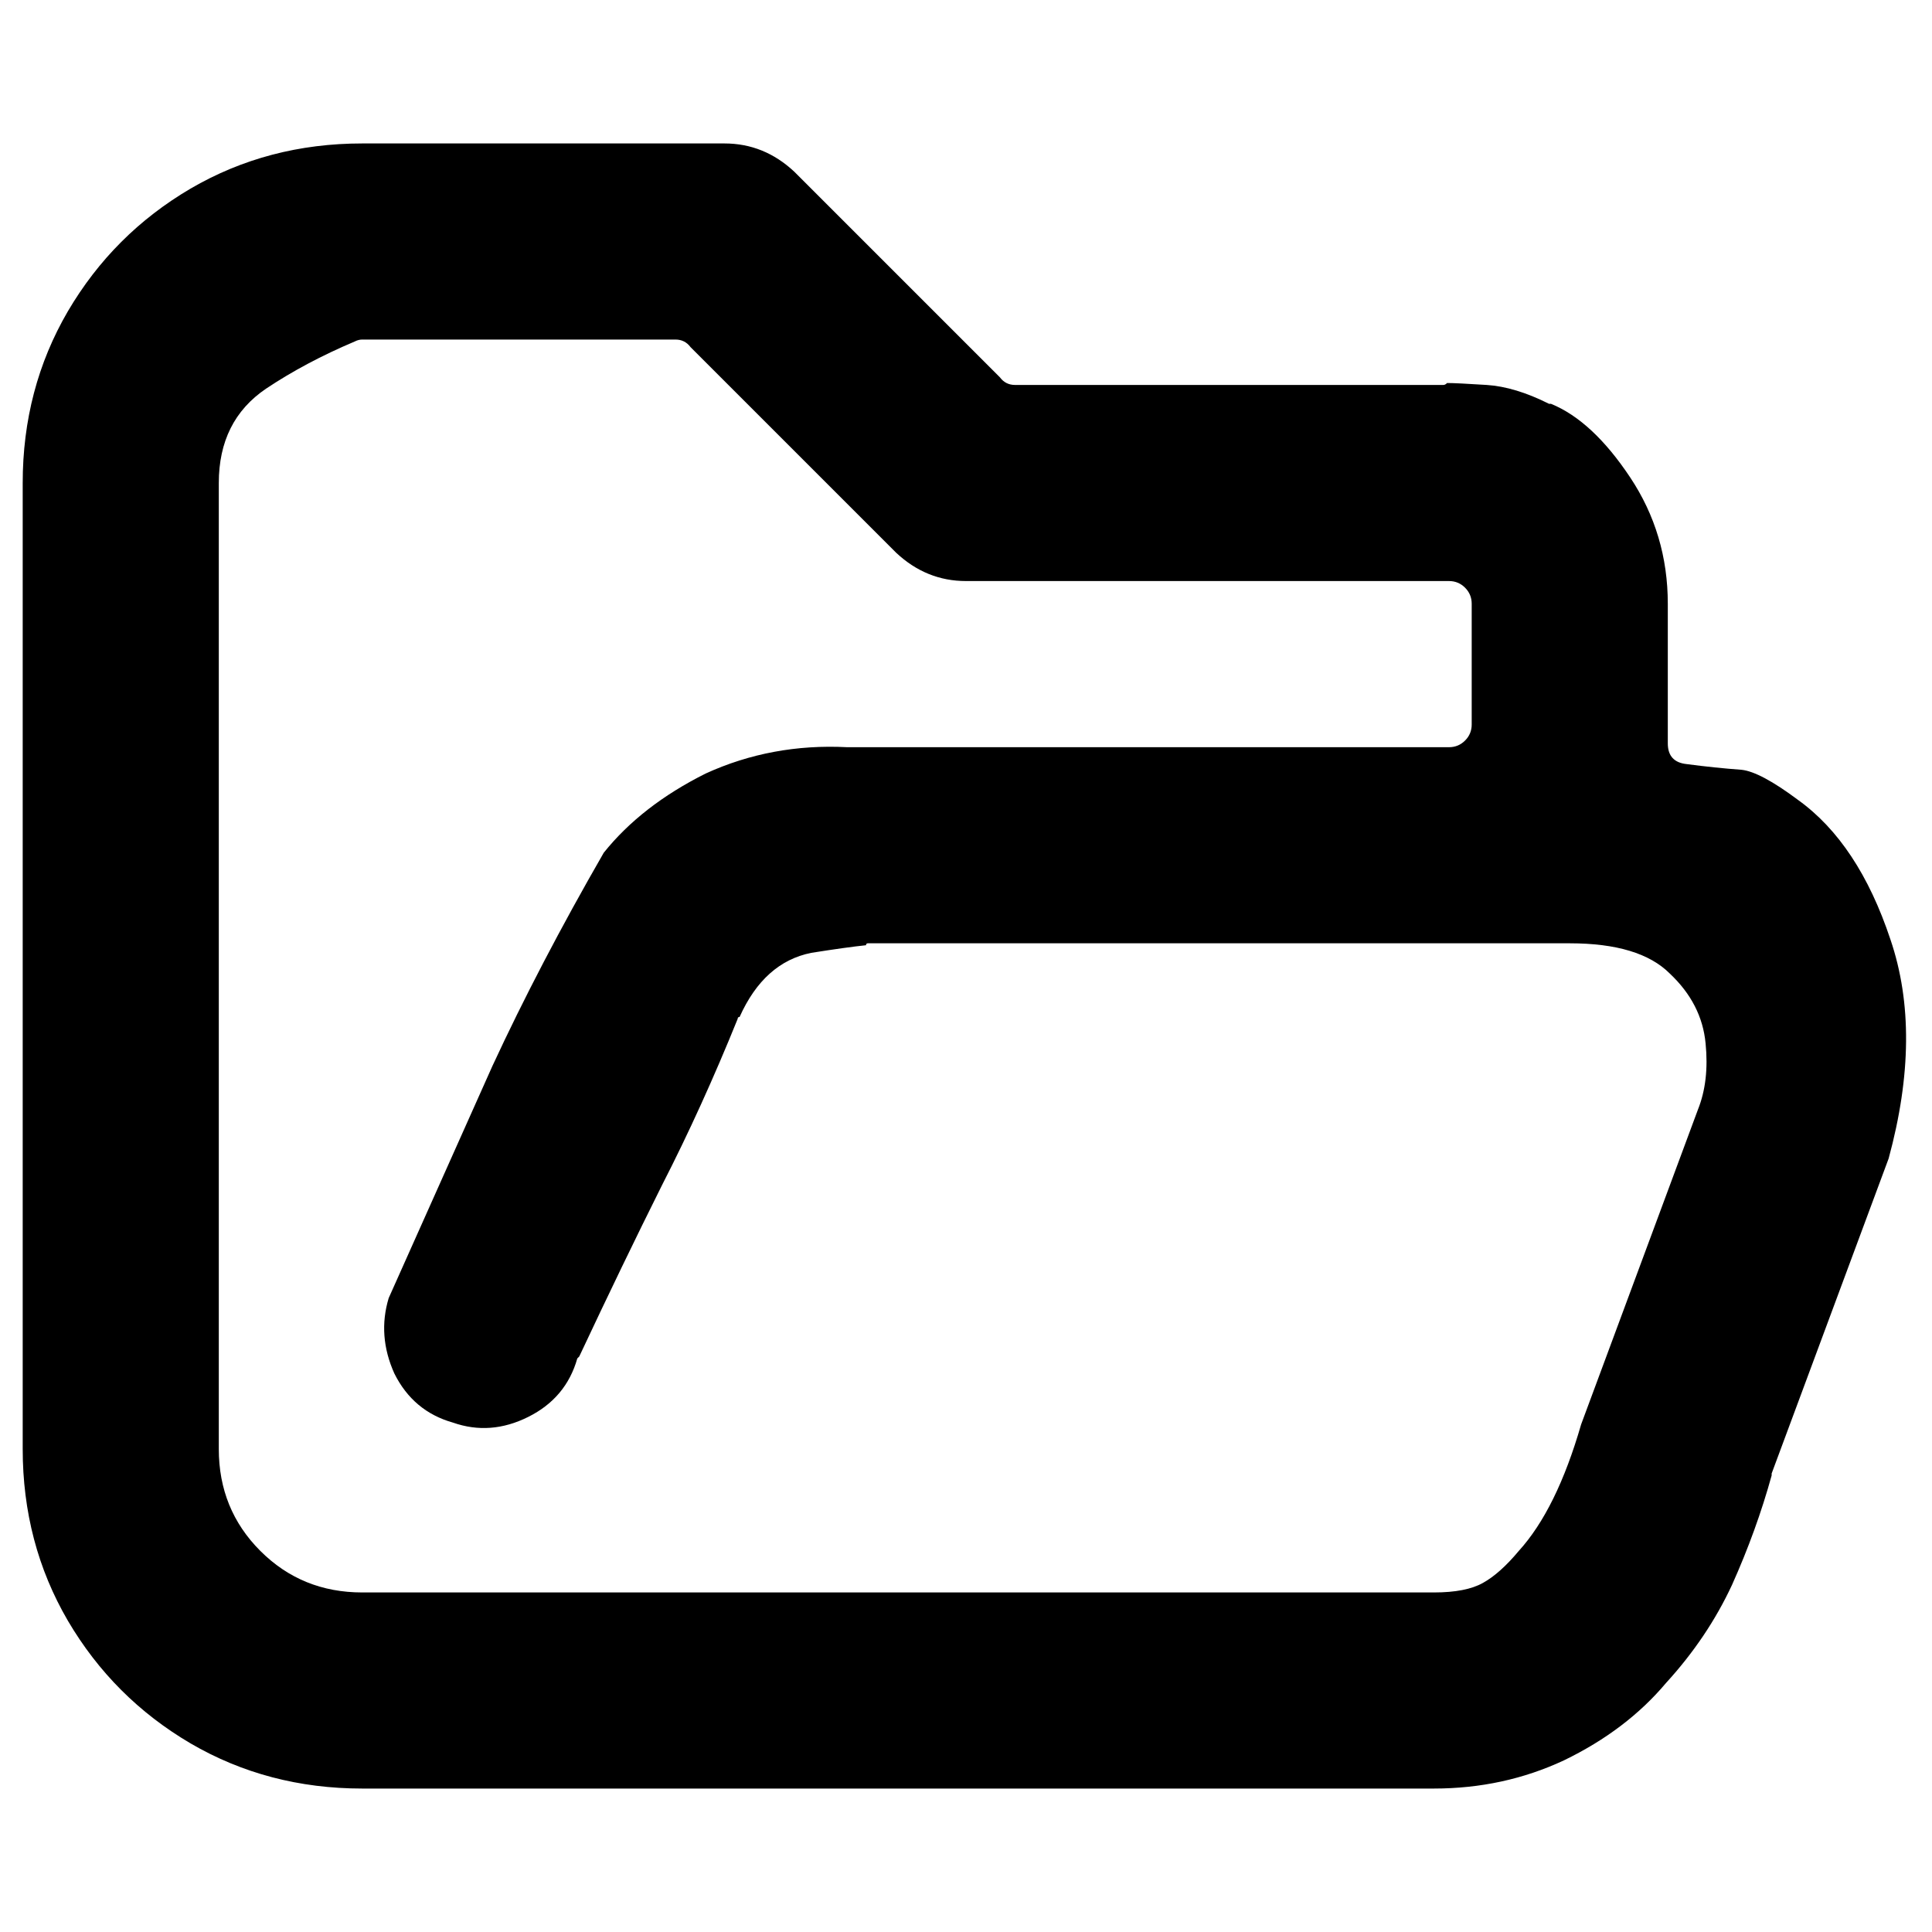
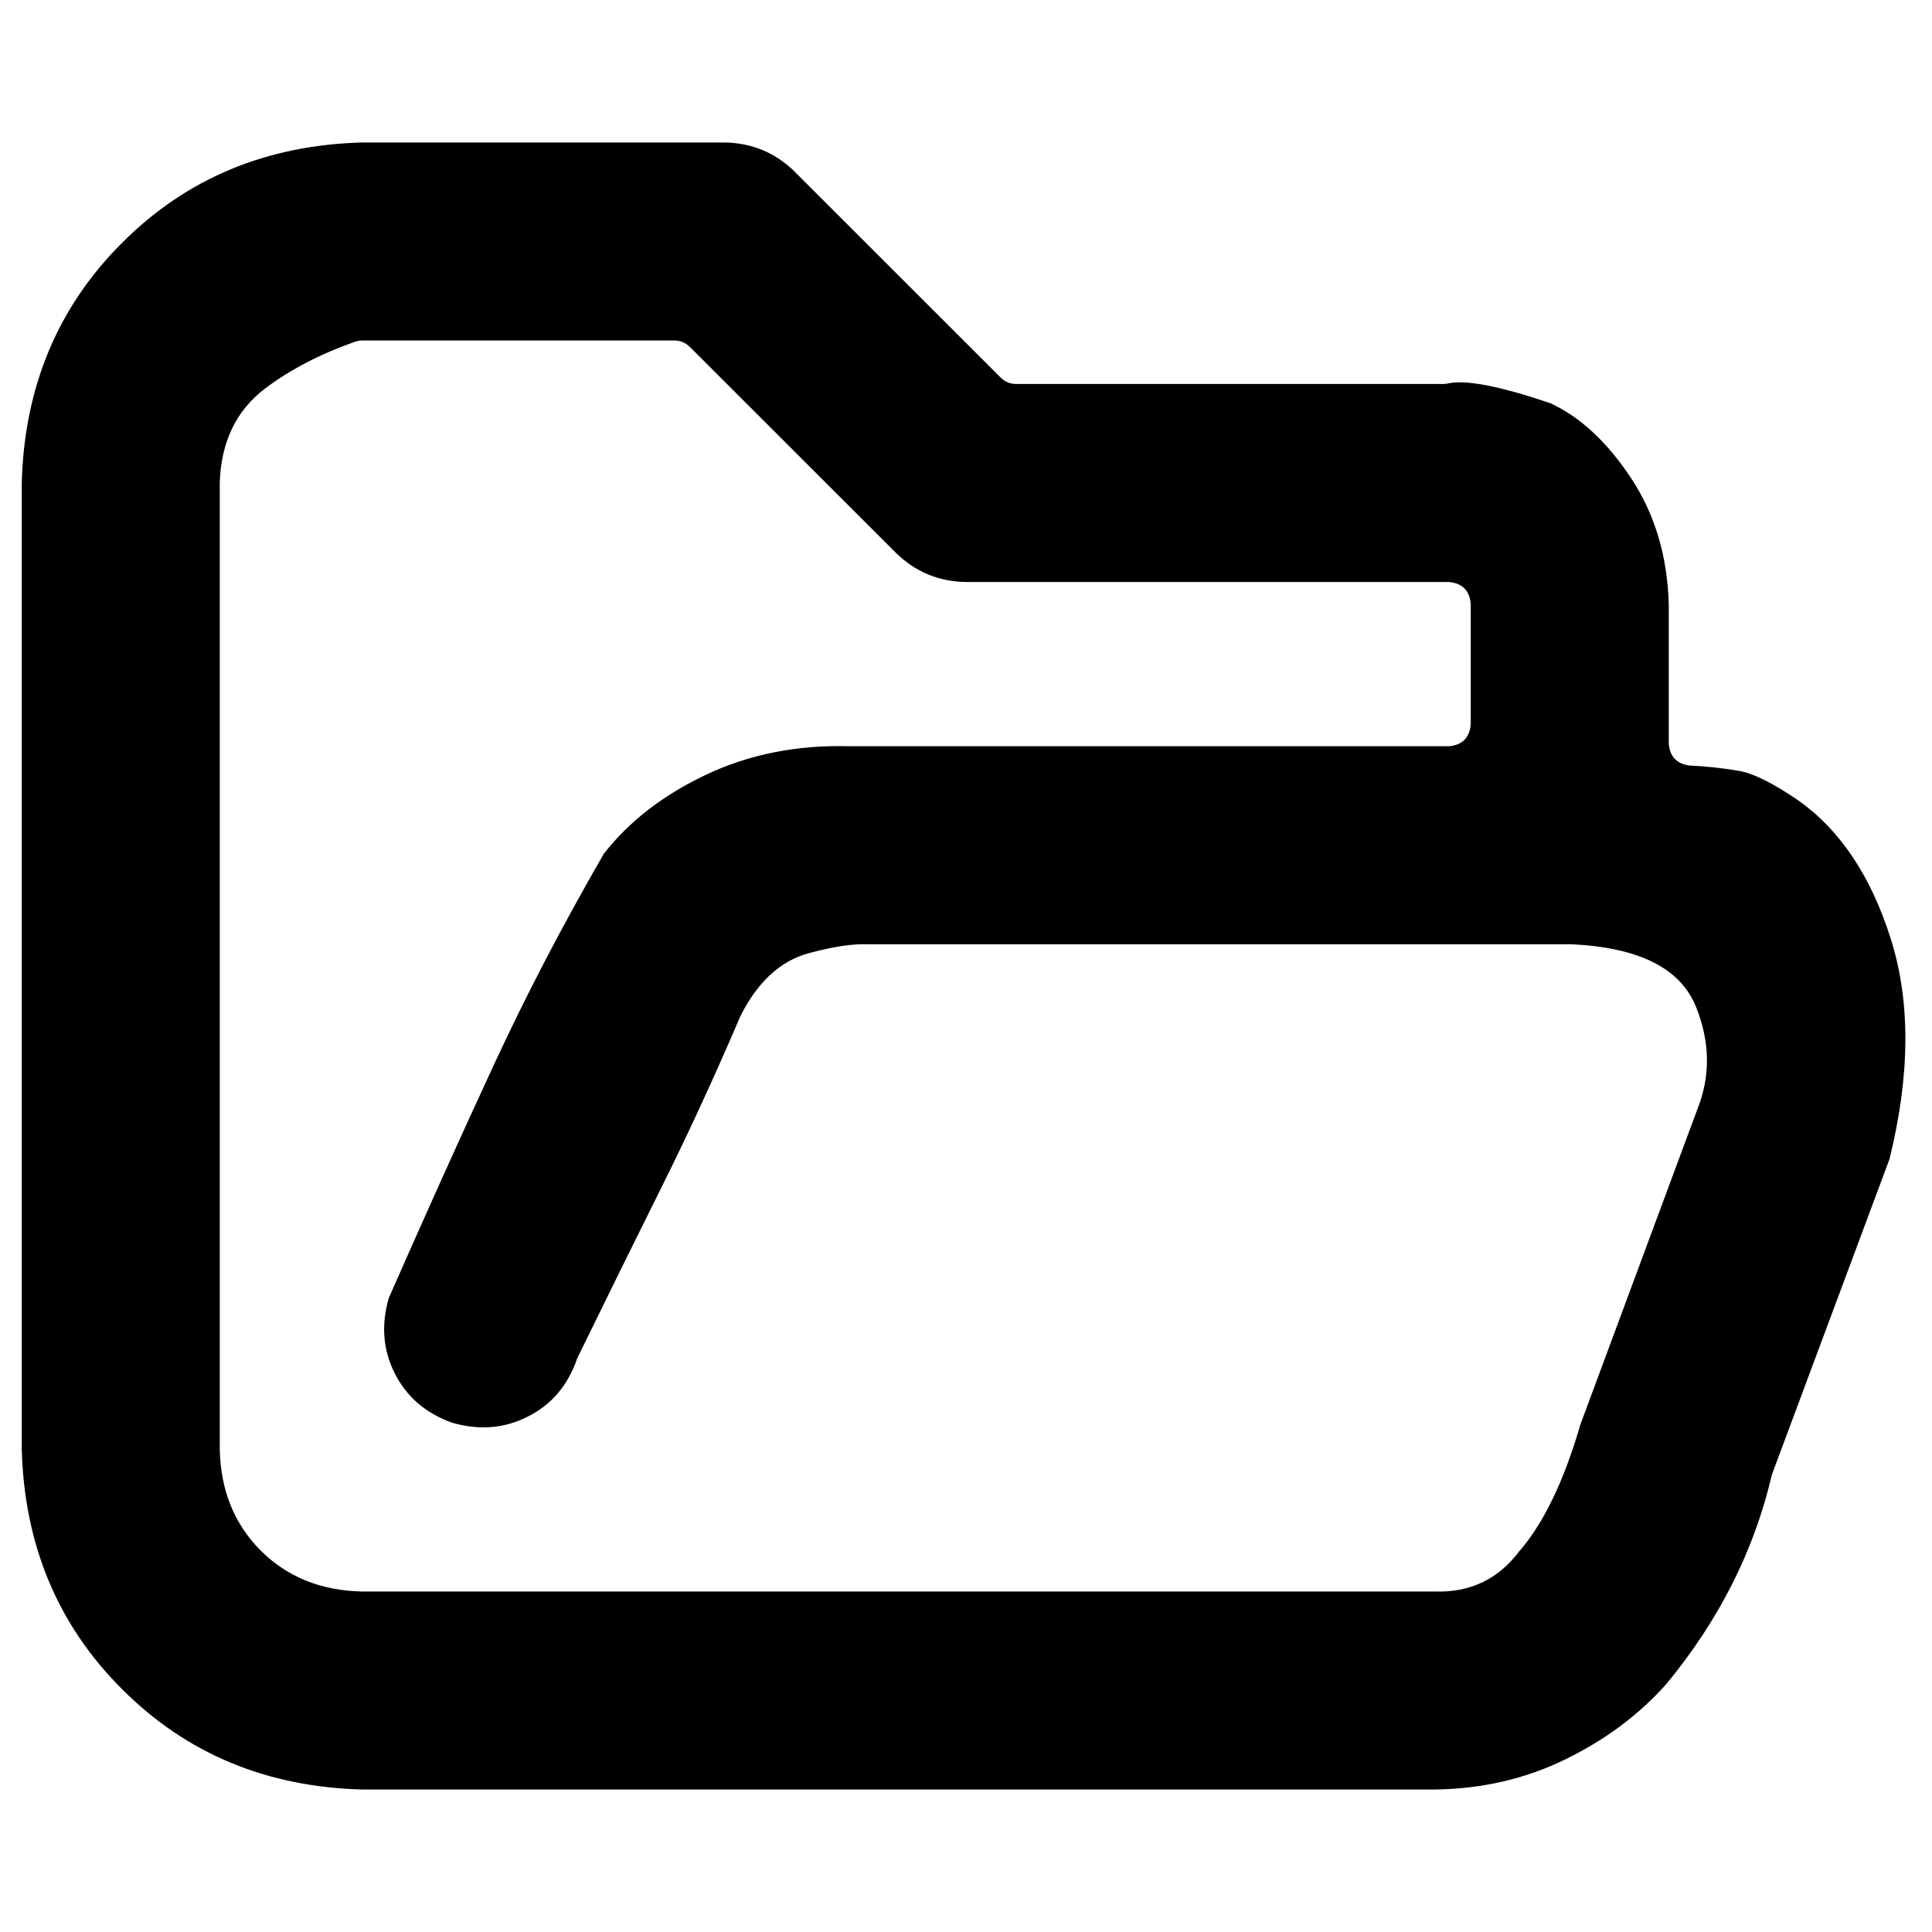
<svg xmlns="http://www.w3.org/2000/svg" viewBox="0 0 16 16" width="16" height="16">
-   <path fill="currentColor" d="M3.0 1.188H6.0Q6.328 1.188 6.578 1.422L8.281 3.125Q8.328 3.188 8.406 3.188H11.953Q11.969 3.188 11.984 3.172Q12.062 3.172 12.312 3.188Q12.547 3.203 12.828 3.344Q12.828 3.344 12.844 3.344Q13.188 3.484 13.5 3.953Q13.812 4.422 13.812 5.0V6.156Q13.812 6.312 13.969 6.328Q14.203 6.359 14.422 6.375Q14.578 6.391 14.891 6.625Q15.391 6.984 15.656 7.781Q15.922 8.562 15.641 9.594L14.672 12.203Q14.672 12.219 14.672 12.219Q14.547 12.672 14.344 13.125Q14.141 13.562 13.797 13.938Q13.469 14.328 12.953 14.578Q12.453 14.812 11.875 14.812H3.0Q2.219 14.812 1.578 14.438Q0.938 14.062 0.562 13.422Q0.188 12.781 0.188 12.0V4.0Q0.188 3.219 0.562 2.578Q0.938 1.938 1.578 1.562Q2.219 1.188 3.0 1.188ZM3.0 2.812Q2.969 2.812 2.938 2.828Q2.531 3.0 2.203 3.219Q1.812 3.484 1.812 4.0V12.0Q1.812 12.5 2.156 12.844Q2.5 13.188 3.0 13.188H11.875Q12.141 13.188 12.281 13.109Q12.422 13.031 12.578 12.844Q12.891 12.5 13.094 11.797L14.062 9.188Q14.156 8.953 14.125 8.641Q14.094 8.312 13.828 8.062Q13.578 7.812 13.0 7.812H7.188Q7.172 7.812 7.172 7.828Q7.016 7.844 6.719 7.891Q6.328 7.969 6.125 8.422Q6.109 8.422 6.109 8.438Q5.812 9.172 5.484 9.812Q5.156 10.469 4.797 11.234Q4.781 11.25 4.781 11.25Q4.688 11.578 4.375 11.734Q4.062 11.891 3.75 11.781Q3.422 11.688 3.266 11.375Q3.125 11.062 3.219 10.75L4.078 8.828Q4.469 7.984 5.0 7.062Q5.312 6.672 5.844 6.406Q6.391 6.156 7.016 6.188Q7.031 6.188 7.031 6.188H12.0Q12.078 6.188 12.133 6.133Q12.188 6.078 12.188 6.0V5.0Q12.188 4.922 12.133 4.867Q12.078 4.812 12.0 4.812H8.0Q7.672 4.812 7.422 4.578L5.719 2.875Q5.672 2.812 5.594 2.812Z" />
+   <path fill="currentColor" d="M0.18 11.995L0.18 12L0.18 11.998Q0.18 11.996 0.18 11.995ZM0.18 4.005L0.18 4L0.18 4.002Q0.18 4.004 0.18 4.005ZM0.18 11.998L0.18 4.002Q0.211 2.809 1.011 2.011Q1.809 1.211 3.002 1.18Q4.5 1.18 5.997 1.18L6 1.18Q6.338 1.185 6.58 1.42L6.581 1.422Q7.434 2.275 8.287 3.127Q8.34 3.179 8.414 3.18L11.953 3.18Q11.974 3.18 11.994 3.175Q12.213 3.127 12.839 3.339Q13.208 3.509 13.504 3.954Q13.803 4.402 13.82 5.003L13.82 6.16Q13.834 6.319 13.992 6.34Q14.186 6.348 14.396 6.383Q14.577 6.412 14.896 6.631Q15.412 6.997 15.658 7.773Q15.906 8.554 15.648 9.599L14.679 12.199Q14.675 12.209 14.672 12.221Q14.453 13.155 13.801 13.945Q13.462 14.327 12.964 14.57Q12.471 14.812 11.883 14.82L11.88 14.82Q7.441 14.82 3.002 14.82Q1.809 14.789 1.011 13.989Q0.211 13.191 0.18 11.998ZM1.82 12Q1.82 12.002 1.82 12.004Q1.831 12.512 2.159 12.841Q2.488 13.169 2.996 13.18Q2.998 13.18 3 13.18L11.879 13.18Q12.319 13.196 12.582 12.847Q12.883 12.502 13.089 11.795L14.054 9.194Q14.223 8.778 14.045 8.337Q13.851 7.857 13.008 7.82Q13.004 7.82 13 7.82L7.192 7.82Q7 7.812 6.697 7.894Q6.34 7.992 6.127 8.425Q6.125 8.429 6.124 8.433Q5.813 9.16 5.484 9.821Q5.153 10.486 4.788 11.233Q4.783 11.243 4.779 11.253Q4.664 11.585 4.372 11.731Q4.081 11.88 3.743 11.782Q3.415 11.664 3.269 11.373Q3.123 11.084 3.22 10.749Q3.683 9.696 4.087 8.825Q4.487 7.96 5.001 7.07Q5.314 6.669 5.845 6.417Q6.382 6.162 7.034 6.18Q7.037 6.18 7.039 6.18L12 6.18Q12.165 6.165 12.18 6L12.18 5Q12.165 4.835 12 4.82Q10.001 4.82 8.003 4.82L8 4.82Q7.661 4.815 7.419 4.578Q6.566 3.725 5.713 2.873Q5.66 2.821 5.586 2.82L3 2.82Q2.969 2.82 2.94 2.83Q2.502 2.985 2.192 3.22Q1.837 3.492 1.82 3.995Q1.82 3.997 1.82 4L1.82 12ZM3 14.82L3.005 14.82Q3.004 14.82 3.002 14.82L3 14.82ZM3 1.18L3.002 1.18Q3.004 1.18 3.005 1.18L3 1.18ZM3.216 10.76Q3.218 10.755 3.22 10.749Q3.222 10.744 3.223 10.739L3.216 10.76ZM3.738 11.78L3.748 11.784Q3.745 11.783 3.743 11.782Q3.74 11.781 3.738 11.78ZM4.994 7.079L5.007 7.059Q5.004 7.064 5.001 7.07Q4.998 7.074 4.994 7.079ZM7.188 7.82L7.196 7.82Q7.194 7.82 7.192 7.82L7.188 7.82ZM11.874 13.18Q11.877 13.18 11.879 13.18L11.883 13.18L11.874 13.18ZM12.576 12.853Q12.579 12.85 12.582 12.847Q12.584 12.844 12.587 12.841L12.576 12.853ZM12.832 3.336Q12.836 3.337 12.839 3.339Q12.843 3.341 12.848 3.342L12.832 3.336ZM13.087 11.801L13.089 11.795Q13.09 11.792 13.091 11.788L13.087 11.801ZM13.799 13.948L13.803 13.943Q13.802 13.944 13.801 13.945Q13.8 13.947 13.799 13.948ZM13.82 5.003L13.82 5L13.82 5.005Q13.82 5.004 13.82 5.003ZM14.053 9.197Q14.054 9.196 14.054 9.194L14.055 9.192L14.053 9.197ZM15.646 9.609L15.652 9.589L15.648 9.599Q15.647 9.604 15.646 9.609Z" />
</svg>
